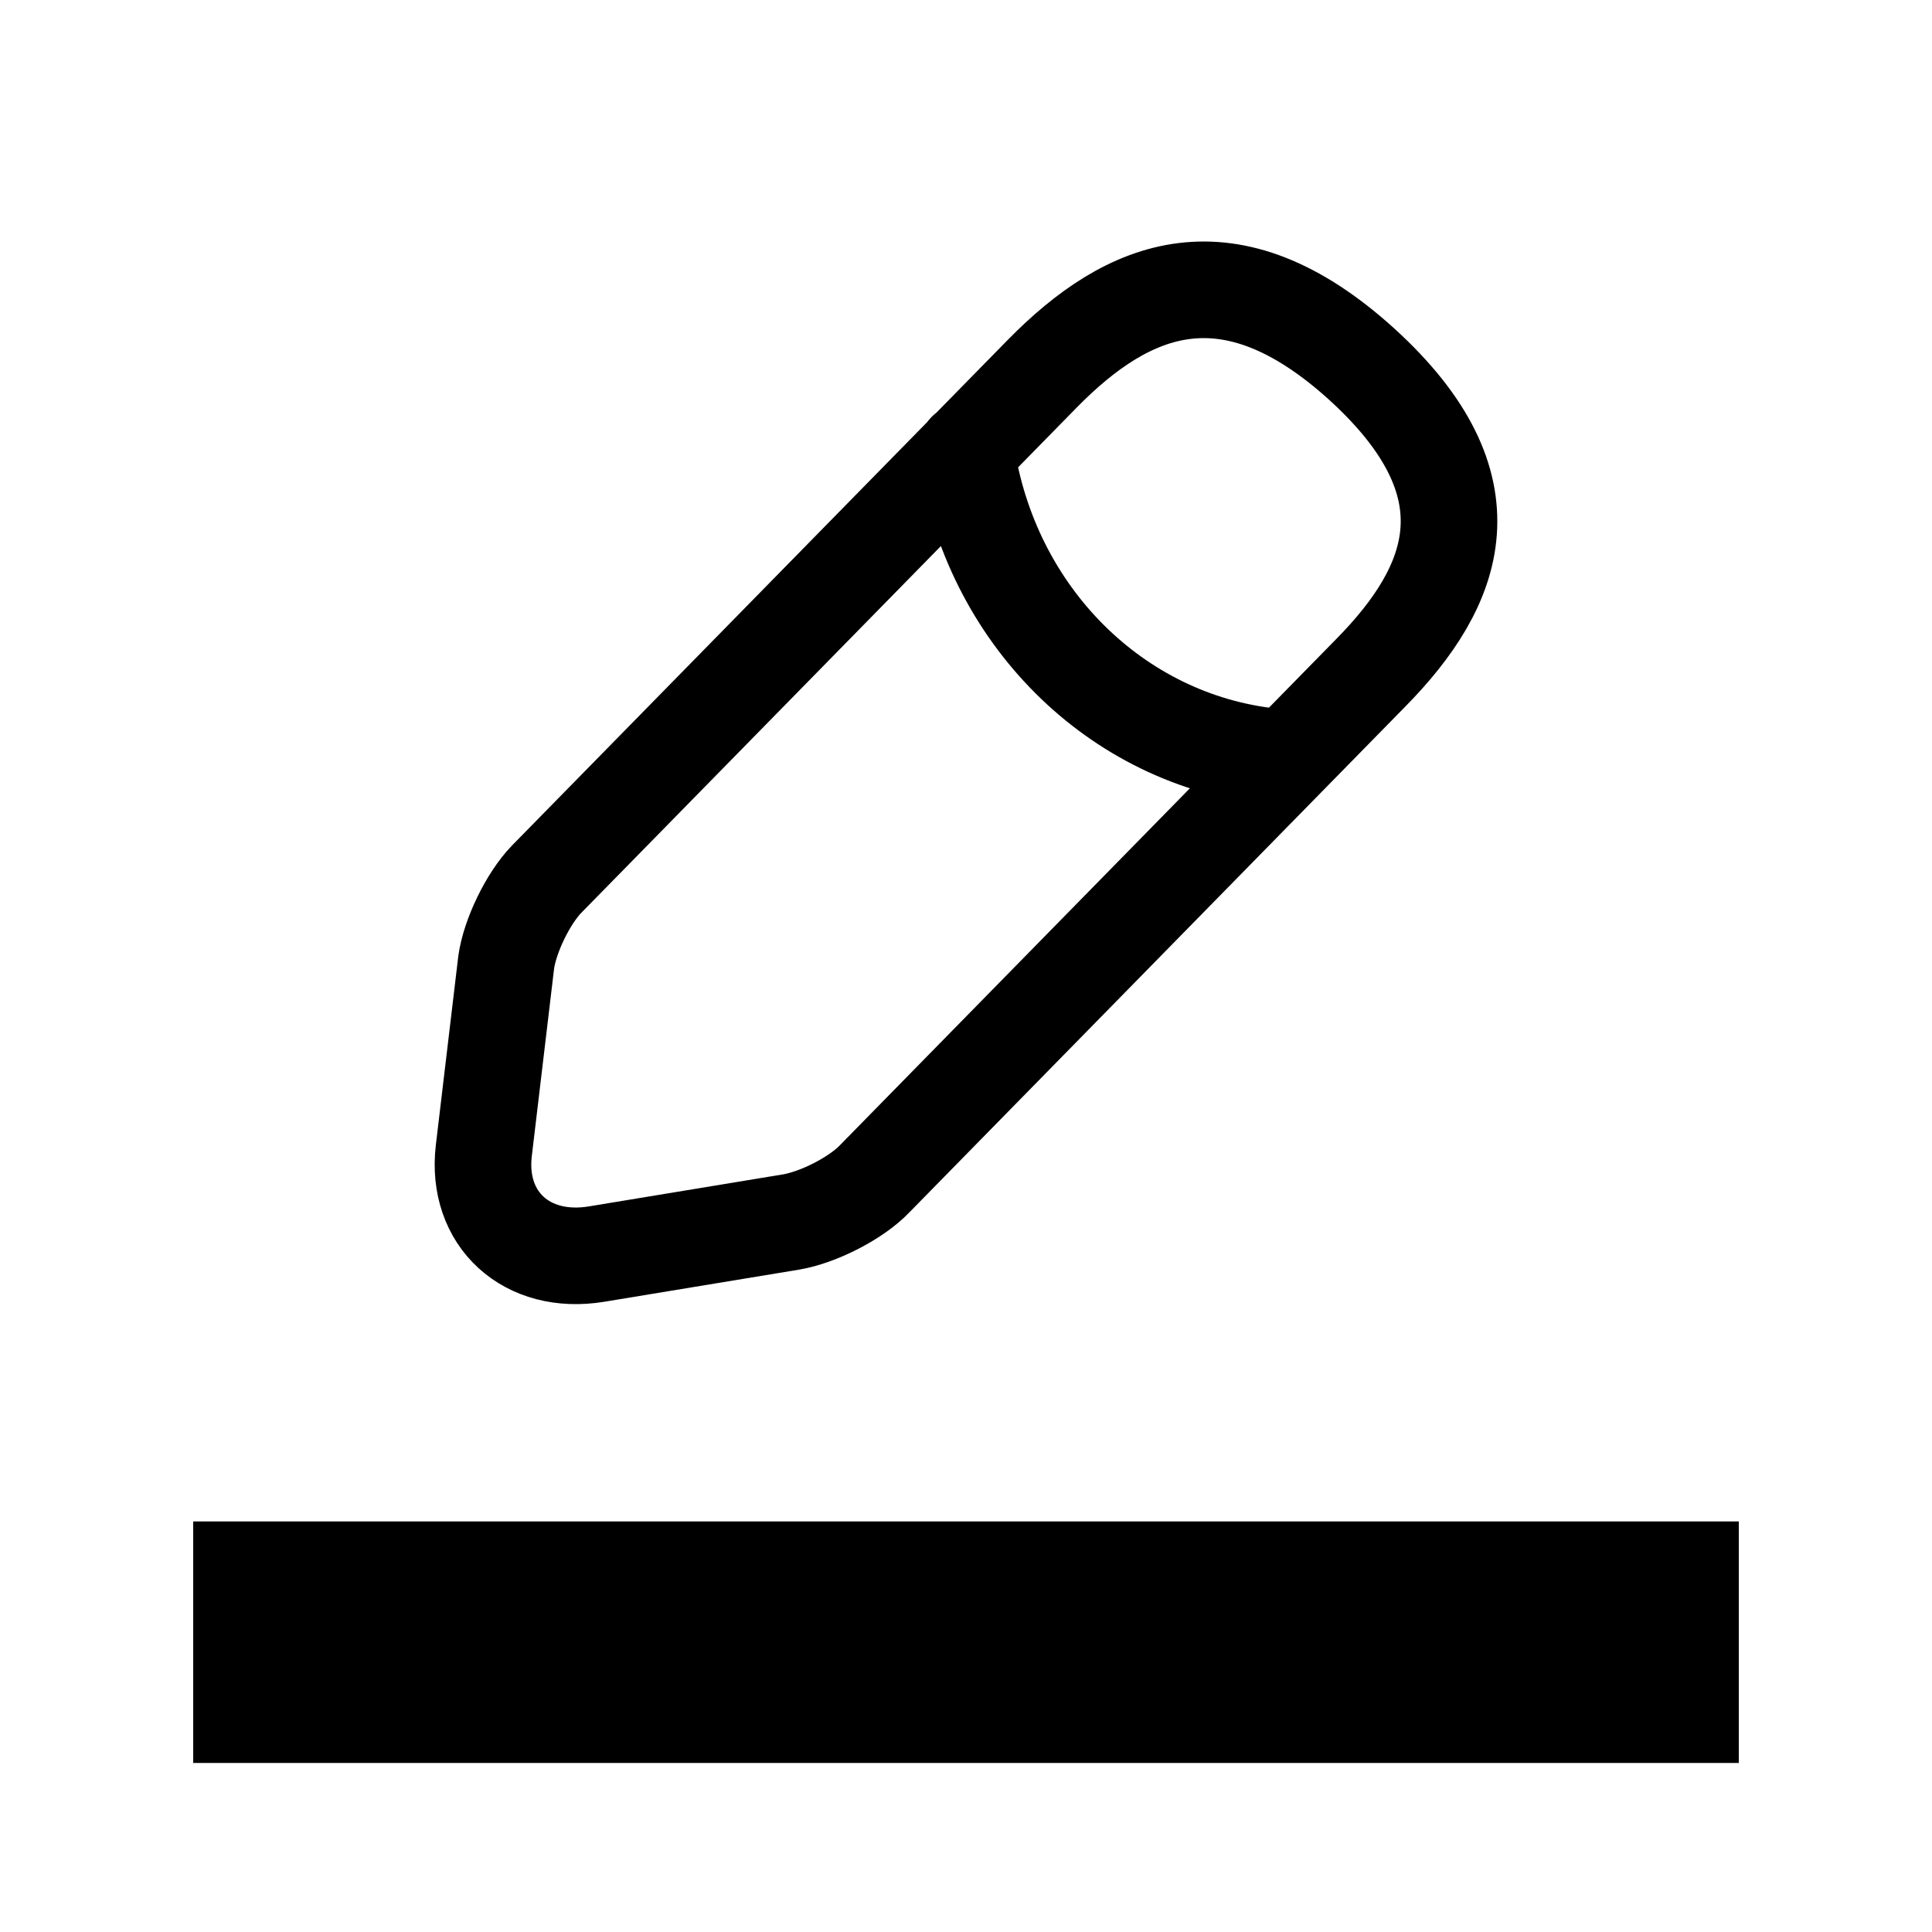
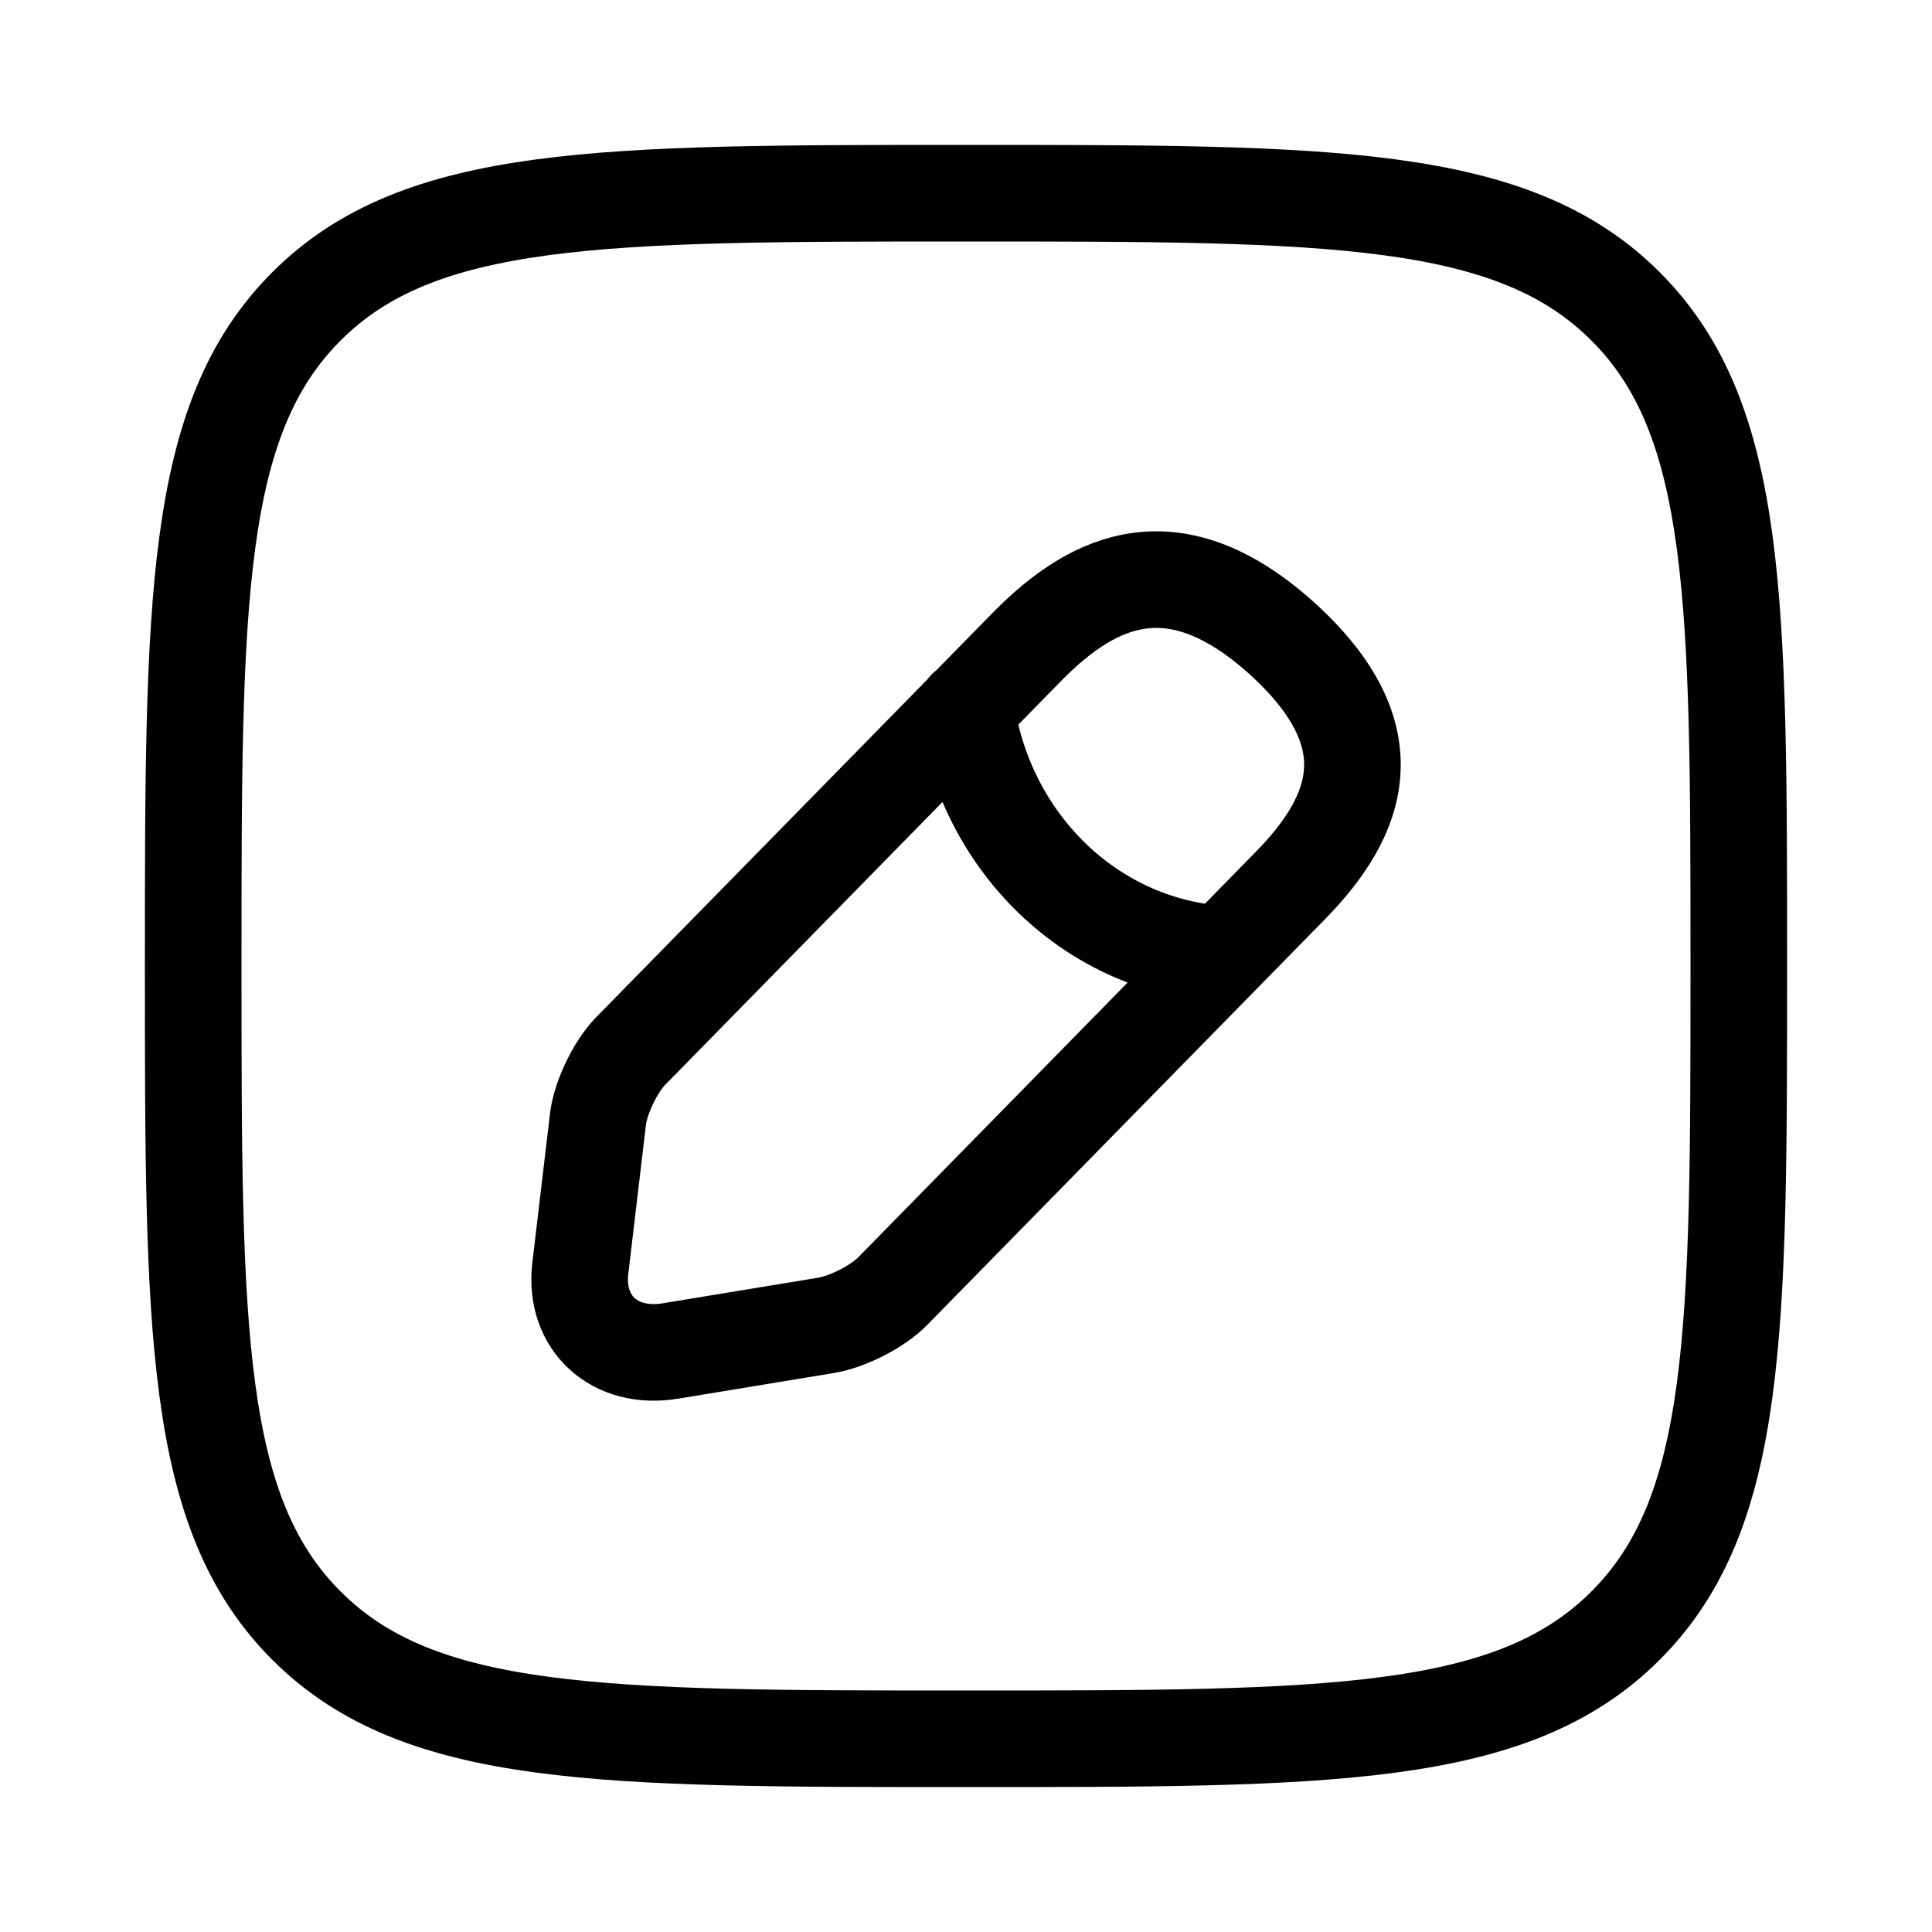
<svg xmlns="http://www.w3.org/2000/svg" width="20" height="20" viewBox="0 0 20 20" fill="none">
-   <path d="M10 4.667C10.25 6.364 11.551 7.661 13.167 7.833M10.791 3.867L5.658 9.102C5.465 9.301 5.277 9.692 5.24 9.963L5.008 11.915C4.927 12.62 5.452 13.102 6.177 12.982L8.19 12.65C8.472 12.602 8.866 12.403 9.059 12.198L14.192 6.963C15.08 6.06 15.48 5.03 14.098 3.771C12.723 2.524 11.679 2.963 10.791 3.867Z" stroke="currentColor" stroke-miterlimit="10" stroke-linecap="round" stroke-linejoin="round" />
-   <path d="M2 17H18" stroke="currentColor" stroke-width="2.5" stroke-miterlimit="10" stroke-linejoin="round" />
+   <path d="M2 10C2 6.229 2 4.343 3.172 3.172C4.343 2 6.229 2 10 2C13.771 2 15.657 2 16.828 3.172C18 4.343 18 6.229 18 10C18 13.771 18 15.657 16.828 16.828C15.657 18 13.771 18 10 18C6.229 18 4.343 18 3.172 16.828C2 15.657 2 13.771 2 10Z" stroke="currentColor" stroke-linecap="round" />
+   <path d="M10 7.333C10.2 8.691 11.241 9.729 12.533 9.867M10.633 6.694L6.527 10.882C6.372 11.041 6.222 11.354 6.192 11.571L6.007 13.132C5.942 13.696 6.362 14.082 6.942 13.985L8.552 13.72C8.777 13.682 9.092 13.523 9.248 13.359L13.354 9.171C14.064 8.448 14.384 7.624 13.279 6.616C12.178 5.619 11.343 5.971 10.633 6.694Z" stroke="currentColor" stroke-miterlimit="10" stroke-linecap="round" stroke-linejoin="round" />
</svg>
